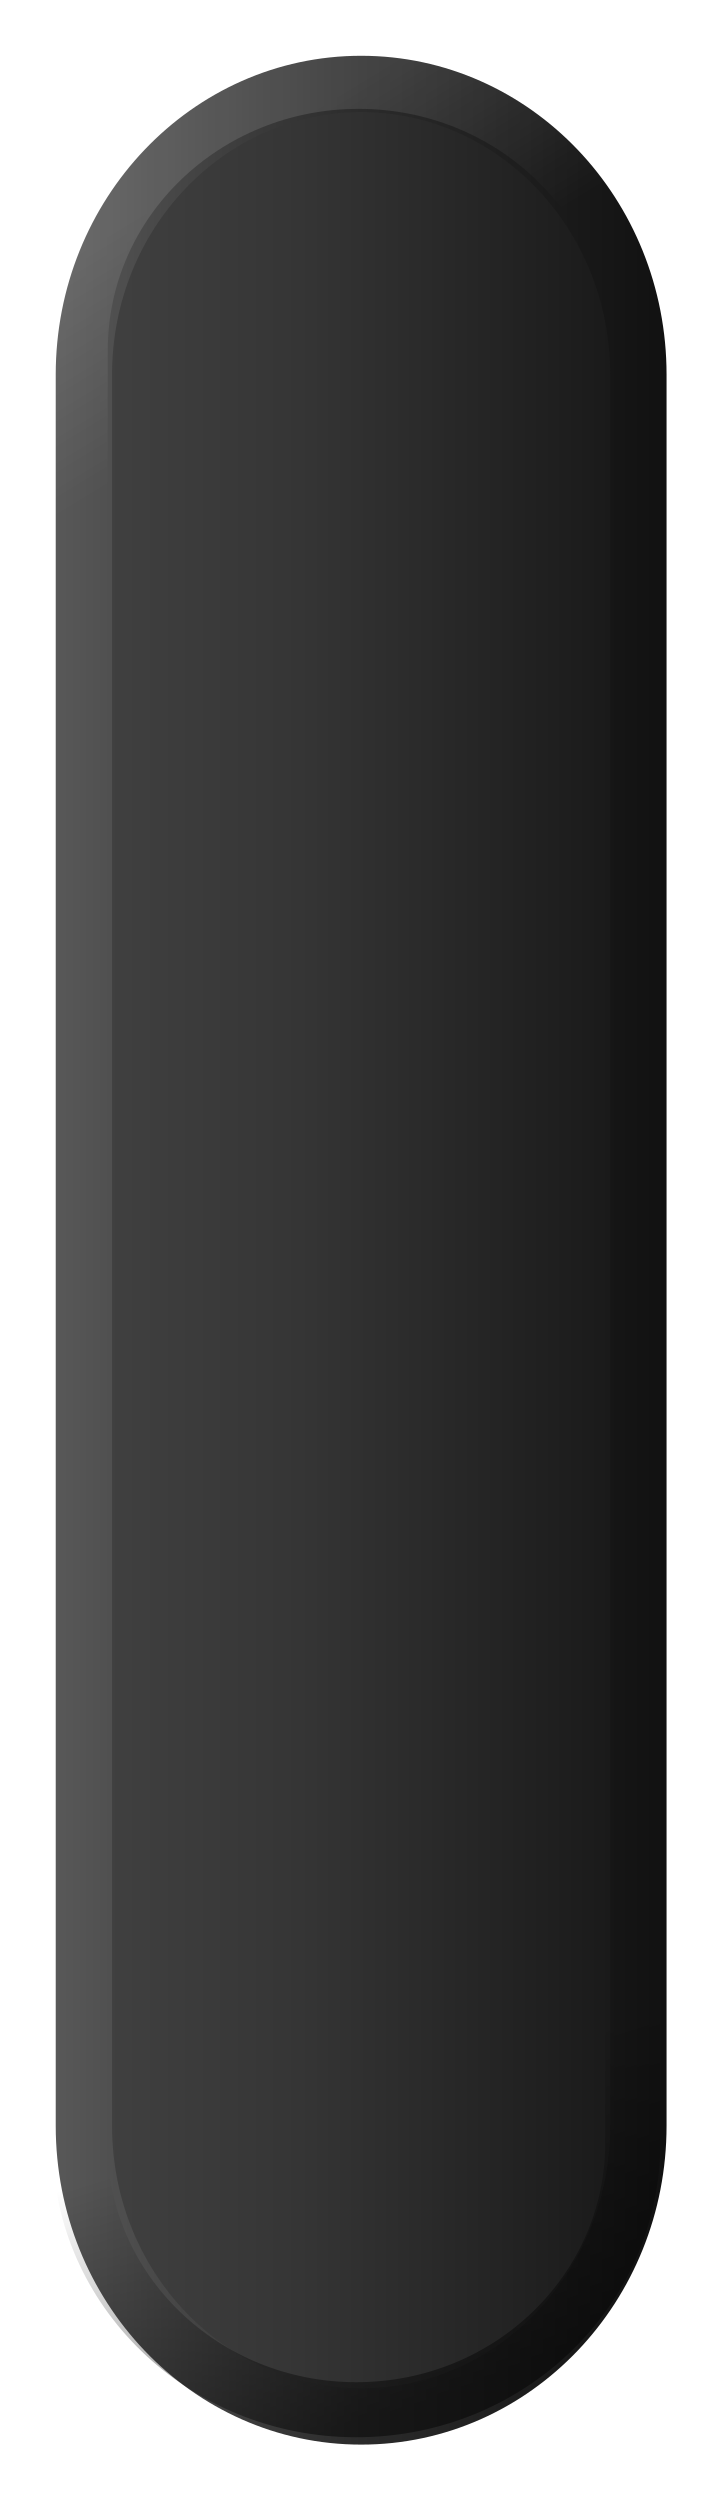
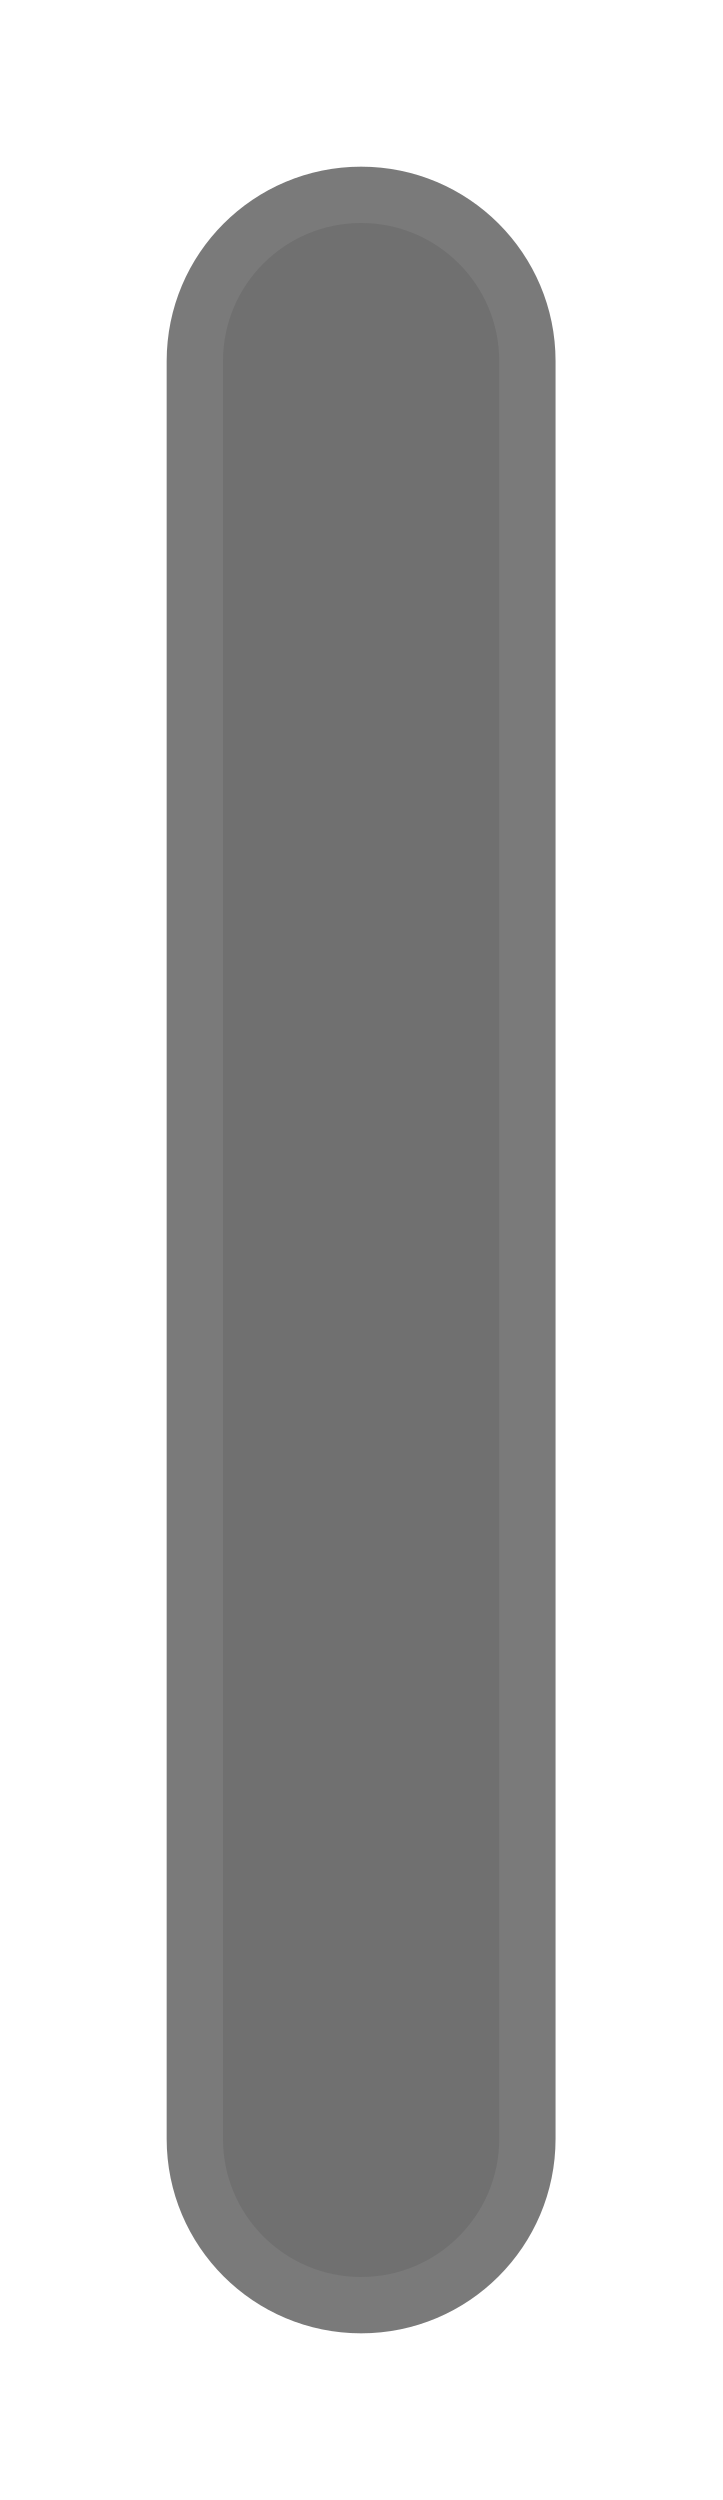
<svg xmlns="http://www.w3.org/2000/svg" xmlns:xlink="http://www.w3.org/1999/xlink" width="13" height="45" id="svg2" version="1.1">
  <defs id="defs4">
    <linearGradient id="linearGradient3818">
      <stop style="stop-color:#585858;stop-opacity:1;" offset="0" id="stop3820" />
      <stop id="stop3828" offset="0.5" style="stop-color:#2b2b2b;stop-opacity:1;" />
      <stop style="stop-color:#111111;stop-opacity:1;" offset="1" id="stop3822" />
    </linearGradient>
    <linearGradient id="linearGradient4347">
      <stop style="stop-color:#000000;stop-opacity:0;" offset="0" id="stop4349" />
      <stop style="stop-color:#000000;stop-opacity:1;" offset="1" id="stop4351" />
    </linearGradient>
    <linearGradient id="linearGradient4074">
      <stop style="stop-color:#ffffff;stop-opacity:1;" offset="0" id="stop4076" />
      <stop style="stop-color:#ffffff;stop-opacity:0;" offset="1" id="stop4078" />
    </linearGradient>
    <linearGradient id="linearGradient4022">
      <stop style="stop-color:#434343;stop-opacity:1;" offset="0" id="stop4024" />
      <stop style="stop-color:#353535;stop-opacity:1;" offset="0.4" id="stop3830" />
      <stop style="stop-color:#151515;stop-opacity:1;" offset="1" id="stop4026" />
    </linearGradient>
    <linearGradient id="linearGradient3866">
      <stop style="stop-color:#000000;stop-opacity:1;" offset="0" id="stop3868" />
      <stop style="stop-color:#ffffff;stop-opacity:0.587;" offset="1" id="stop3870" />
    </linearGradient>
    <linearGradient id="linearGradient3858">
      <stop style="stop-color:#000000;stop-opacity:1;" offset="0" id="stop3860" />
      <stop style="stop-color:#ffffff;stop-opacity:0.5;" offset="1" id="stop3862" />
    </linearGradient>
    <linearGradient id="linearGradient3812">
      <stop style="stop-color:#ffffff;stop-opacity:1;" offset="0" id="stop3814" />
      <stop style="stop-color:#000000;stop-opacity:1;" offset="1" id="stop3816" />
    </linearGradient>
    <linearGradient id="linearGradient3760">
      <stop style="stop-color:#212121;stop-opacity:1;" offset="0" id="stop3762" />
      <stop id="stop3768" offset="0.4" style="stop-color:#666666;stop-opacity:1;" />
      <stop style="stop-color:#666666;stop-opacity:1;" offset="0.65" id="stop3770" />
      <stop style="stop-color:#363636;stop-opacity:1;" offset="1" id="stop3764" />
    </linearGradient>
    <linearGradient xlink:href="#linearGradient3760-4" id="linearGradient3766-6" x1="2" y1="1029.362" x2="13" y2="1029.362" gradientUnits="userSpaceOnUse" />
    <linearGradient id="linearGradient3760-4">
      <stop style="stop-color:#212121;stop-opacity:1;" offset="0" id="stop3762-3" />
      <stop id="stop3768-7" offset="0.4" style="stop-color:#666666;stop-opacity:1;" />
      <stop style="stop-color:#666666;stop-opacity:1;" offset="0.65" id="stop3770-4" />
      <stop style="stop-color:#363636;stop-opacity:1;" offset="1" id="stop3764-6" />
    </linearGradient>
    <linearGradient xlink:href="#linearGradient3812-0" id="linearGradient3818-1" x1="7.972" y1="1009.006" x2="7.972" y2="1049.531" gradientUnits="userSpaceOnUse" />
    <linearGradient id="linearGradient3812-0">
      <stop style="stop-color:#000000;stop-opacity:0;" offset="0" id="stop3814-1" />
      <stop style="stop-color:#000000;stop-opacity:1;" offset="1" id="stop3816-3" />
    </linearGradient>
    <linearGradient xlink:href="#linearGradient3760-3" id="linearGradient3766-2" x1="2" y1="1029.362" x2="13" y2="1029.362" gradientUnits="userSpaceOnUse" />
    <linearGradient id="linearGradient3760-3">
      <stop style="stop-color:#212121;stop-opacity:1;" offset="0" id="stop3762-39" />
      <stop id="stop3768-2" offset="0.4" style="stop-color:#666666;stop-opacity:1;" />
      <stop style="stop-color:#666666;stop-opacity:1;" offset="0.65" id="stop3770-3" />
      <stop style="stop-color:#363636;stop-opacity:1;" offset="1" id="stop3764-0" />
    </linearGradient>
    <linearGradient xlink:href="#linearGradient4022-2" id="linearGradient4028-7" x1="2" y1="1029.862" x2="11" y2="1029.862" gradientUnits="userSpaceOnUse" />
    <linearGradient id="linearGradient4022-2">
      <stop style="stop-color:#262626;stop-opacity:1;" offset="0" id="stop4024-0" />
      <stop id="stop4030-8" offset="0.3" style="stop-color:#555555;stop-opacity:1;" />
      <stop style="stop-color:#555555;stop-opacity:1;" offset="0.7" id="stop4032-5" />
      <stop style="stop-color:#262626;stop-opacity:1;" offset="1" id="stop4026-9" />
    </linearGradient>
    <linearGradient xlink:href="#linearGradient4074-7" id="linearGradient4080-6" x1="6.503" y1="1009.787" x2="6.503" y2="1049.845" gradientUnits="userSpaceOnUse" gradientTransform="matrix(0.7810456,0,0,0.9570624,1.373203,44.24326)" />
    <linearGradient id="linearGradient4074-7">
      <stop style="stop-color:#000000;stop-opacity:0;" offset="0" id="stop4076-9" />
      <stop style="stop-color:#000000;stop-opacity:1;" offset="1" id="stop4078-8" />
    </linearGradient>
    <linearGradient y2="1049.341" x2="6.542" y1="1008.997" x1="6.542" gradientTransform="matrix(1.258792,0,0,1.054939,-1.749302,-55.5163)" gradientUnits="userSpaceOnUse" id="linearGradient4097" xlink:href="#linearGradient4074-7" />
    <linearGradient xlink:href="#linearGradient4022-24" id="linearGradient4028-3" x1="2" y1="1029.862" x2="11" y2="1029.862" gradientUnits="userSpaceOnUse" />
    <linearGradient id="linearGradient4022-24">
      <stop style="stop-color:#262626;stop-opacity:1;" offset="0" id="stop4024-00" />
      <stop id="stop4030-0" offset="0.35" style="stop-color:#555555;stop-opacity:1;" />
      <stop style="stop-color:#555555;stop-opacity:1;" offset="0.65" id="stop4032-1" />
      <stop style="stop-color:#262626;stop-opacity:1;" offset="1" id="stop4026-2" />
    </linearGradient>
    <filter id="filter3868" x="-0.151" width="1.302" y="-0.036" height="1.073">
      <feGaussianBlur stdDeviation="0.642" id="feGaussianBlur3870" />
    </filter>
-     <linearGradient xlink:href="#linearGradient4074" id="linearGradient3939" gradientUnits="userSpaceOnUse" gradientTransform="matrix(1.236189,0,0,1.000251,-1.580451,-1.23752)" x1="6.503" y1="1009.787" x2="8.703" y2="1012.712" />
-     <linearGradient xlink:href="#linearGradient4347" id="linearGradient3942" gradientUnits="userSpaceOnUse" gradientTransform="matrix(1.183136,0,0,1,-1.235269,0.70027)" x1="4.686" y1="1045.085" x2="6.589" y2="1050.248" />
-     <linearGradient xlink:href="#linearGradient4022" id="linearGradient3945" gradientUnits="userSpaceOnUse" gradientTransform="matrix(1.231087,0,0,1.046813,-1.502067,-48.20722)" x1="2" y1="1029.862" x2="11" y2="1029.862" />
-     <linearGradient xlink:href="#linearGradient3818" id="linearGradient3947" gradientUnits="userSpaceOnUse" x1="1.003" y1="1029.866" x2="11.997" y2="1029.866" />
+     <linearGradient xlink:href="#linearGradient4074" id="linearGradient3939" gradientUnits="userSpaceOnUse" gradientTransform="matrix(1.236189,0,0,1.000251,14.83606,-1.331329)" x1="6.503" y1="1009.787" x2="8.703" y2="1012.712" />
+     <linearGradient xlink:href="#linearGradient4347" id="linearGradient3942" gradientUnits="userSpaceOnUse" gradientTransform="matrix(1.183136,0,0,1,13.02364,0.1374182)" x1="4.686" y1="1045.085" x2="6.589" y2="1050.248" />
  </defs>
  <g id="layer1" transform="translate(0,-1007.362)">
-     <rect style="fill:url(#linearGradient3945);fill-opacity:1;stroke:url(#linearGradient3947);stroke-width:1.014;stroke-linecap:butt;stroke-linejoin:round;stroke-miterlimit:4;stroke-opacity:1;stroke-dasharray:none;stroke-dashoffset:0" id="rect4020" width="9.981" height="41.985" x="1.51" y="1008.873" rx="4.99" ry="5.232" />
-     <rect style="opacity:0.462;fill:none;stroke:url(#linearGradient3942);stroke-width:0.991;stroke-linecap:butt;stroke-linejoin:round;stroke-miterlimit:4;stroke-opacity:1;stroke-dasharray:none;stroke-dashoffset:0" id="rect4020-3" width="9.95" height="40.293" x="1.439" y="1010.444" rx="4.975" ry="4.797" />
-     <rect style="opacity:0.121;fill:none;stroke:url(#linearGradient3939);stroke-width:0.993;stroke-linecap:butt;stroke-linejoin:round;stroke-miterlimit:4;stroke-opacity:1;stroke-dasharray:none;stroke-dashoffset:0" id="rect4020-6" width="10.022" height="40.117" x="1.444" y="1008.825" rx="5.011" ry="4.837" />
+     <rect style="fill:#707070;fill-opacity:1;stroke:#7a7a7a;stroke-width:1.014;stroke-linecap:butt;stroke-linejoin:round;stroke-miterlimit:4;stroke-opacity:1;stroke-dasharray:none;stroke-dashoffset:0" id="rect4020" width="5.986" height="37.986" x="3.507" y="1010.869" rx="2.993" ry="2.993" />
    <rect style="fill:none;stroke:url(#linearGradient4097);stroke-width:1.029;stroke-linecap:butt;stroke-linejoin:round;stroke-miterlimit:4;stroke-opacity:1;stroke-dasharray:none;stroke-dashoffset:0;filter:url(#filter3868);opacity:0" id="rect4020-6-5" width="10.205" height="42.311" x="1.33" y="1009.77" rx="5.103" ry="4.18" transform="matrix(0.9192655,0,0,0.9007297,1.395234,103.7578)" />
  </g>
</svg>
